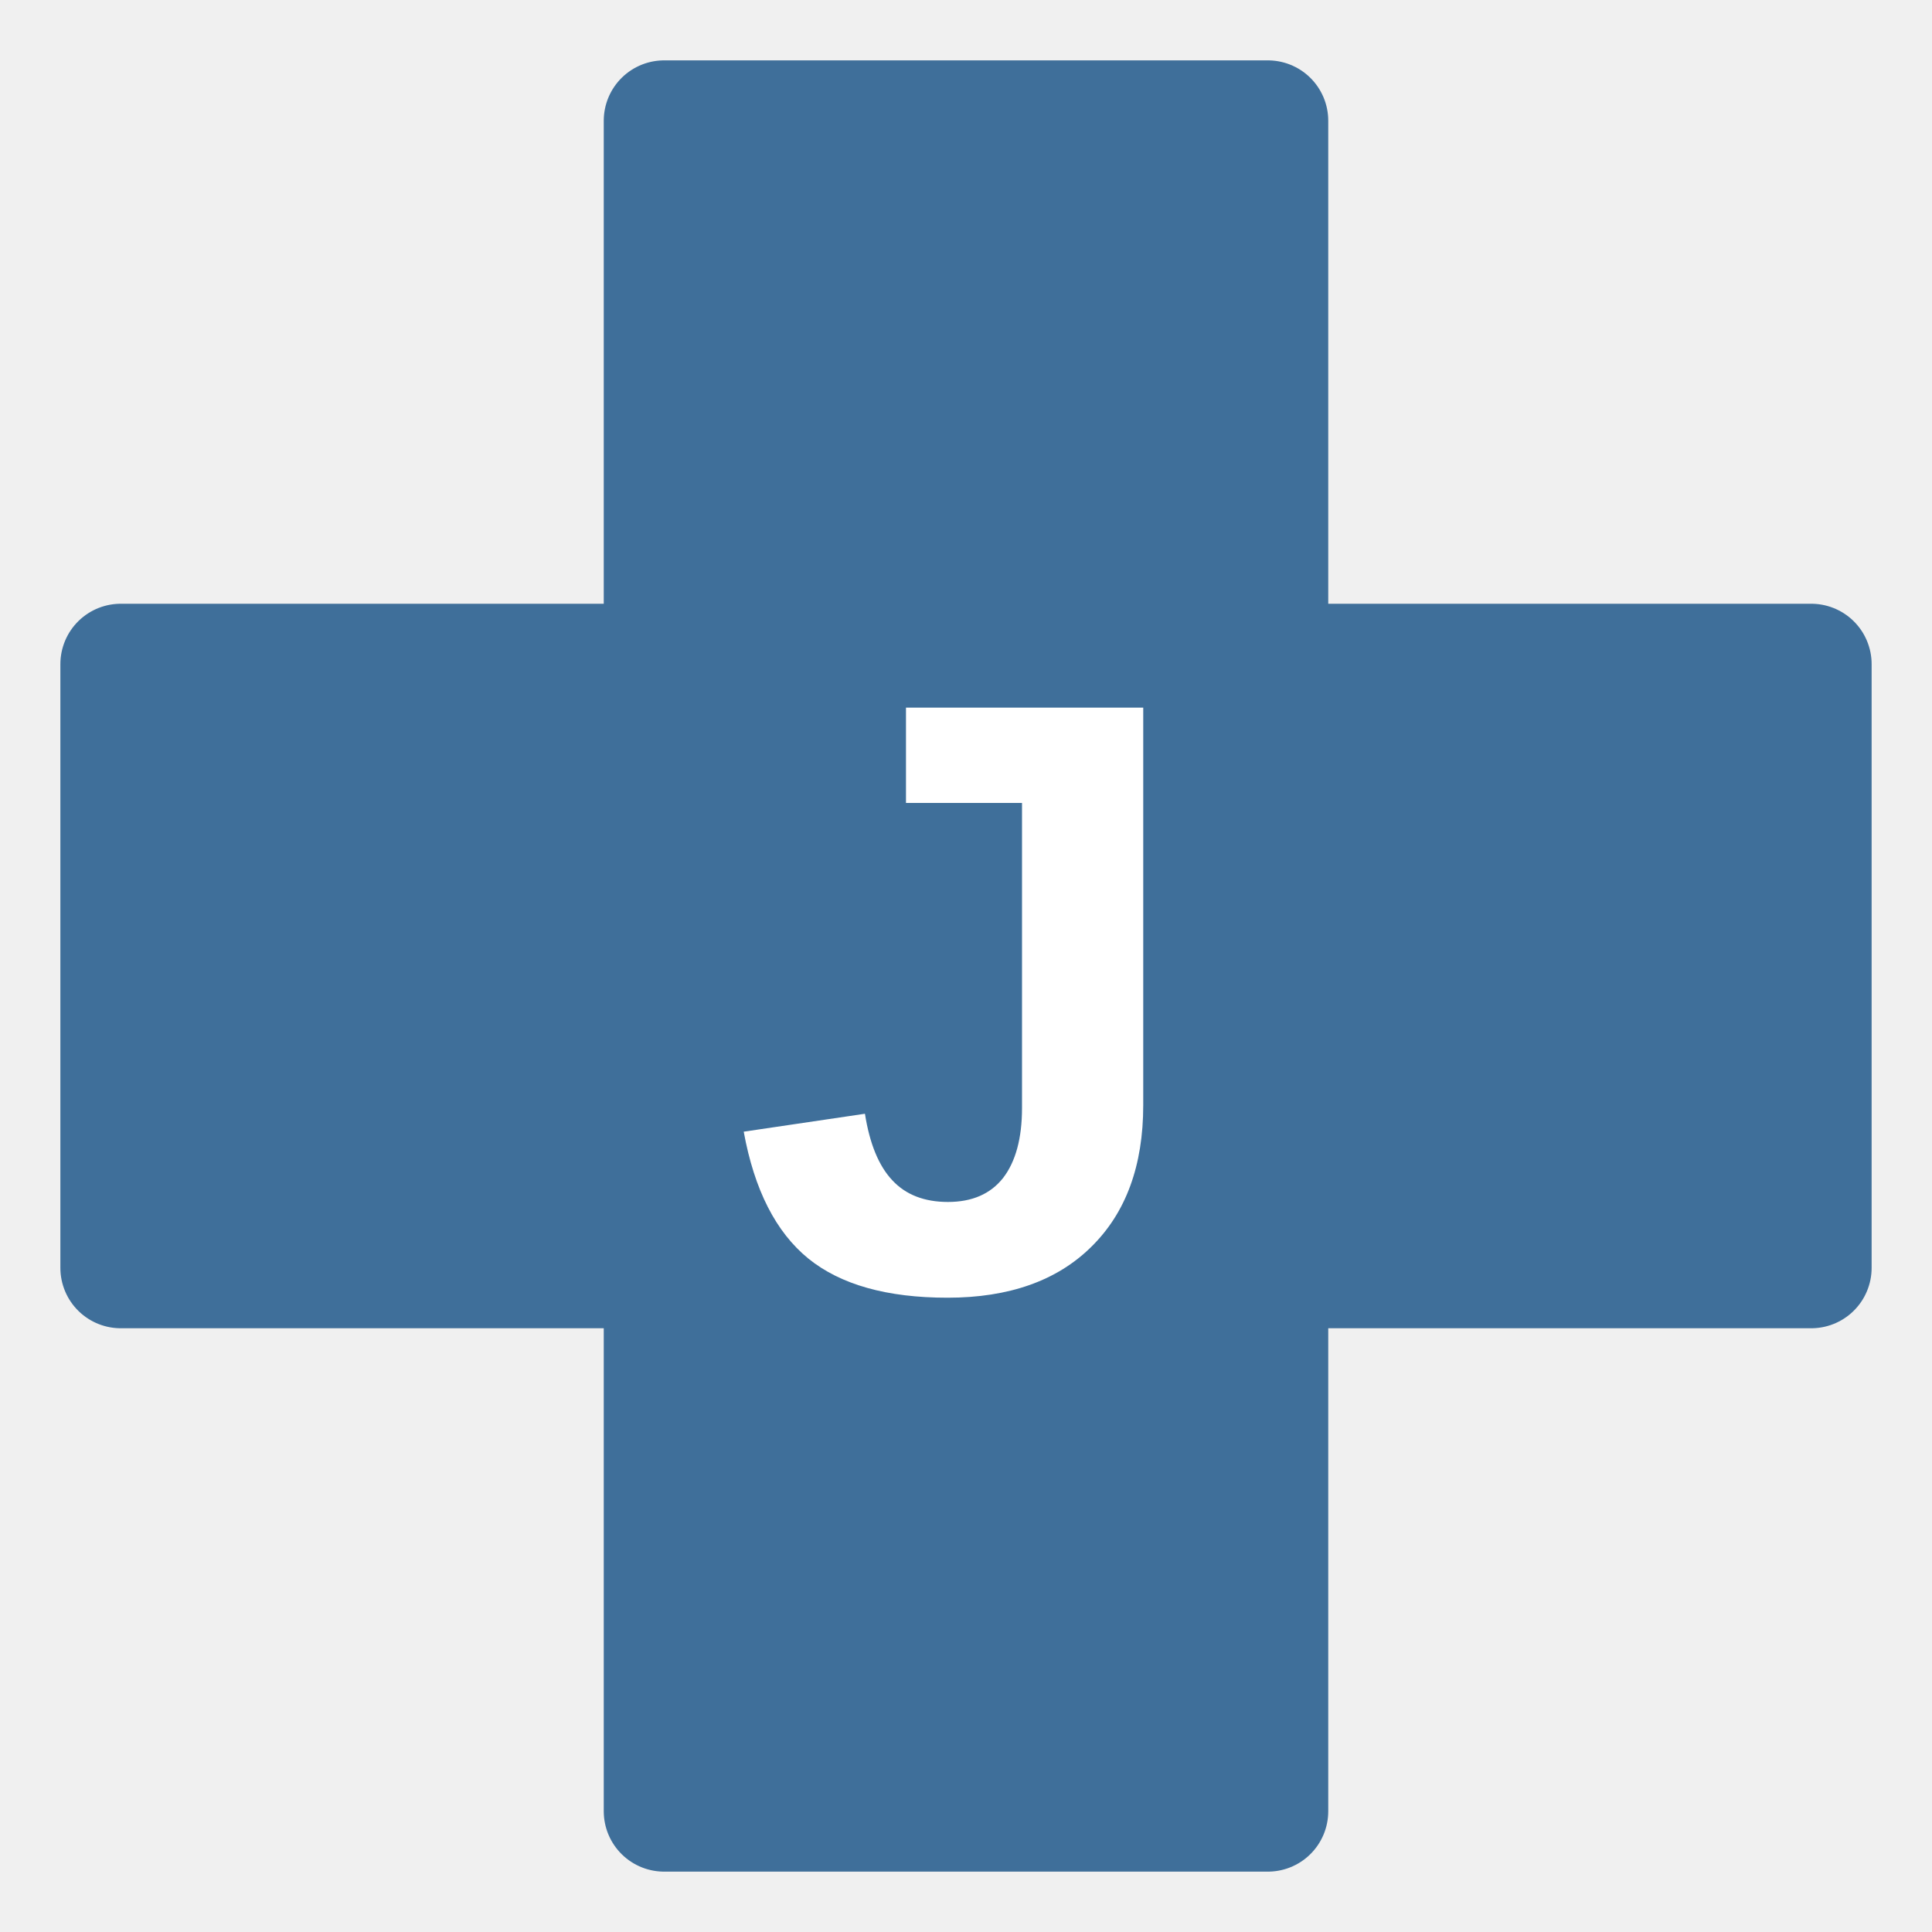
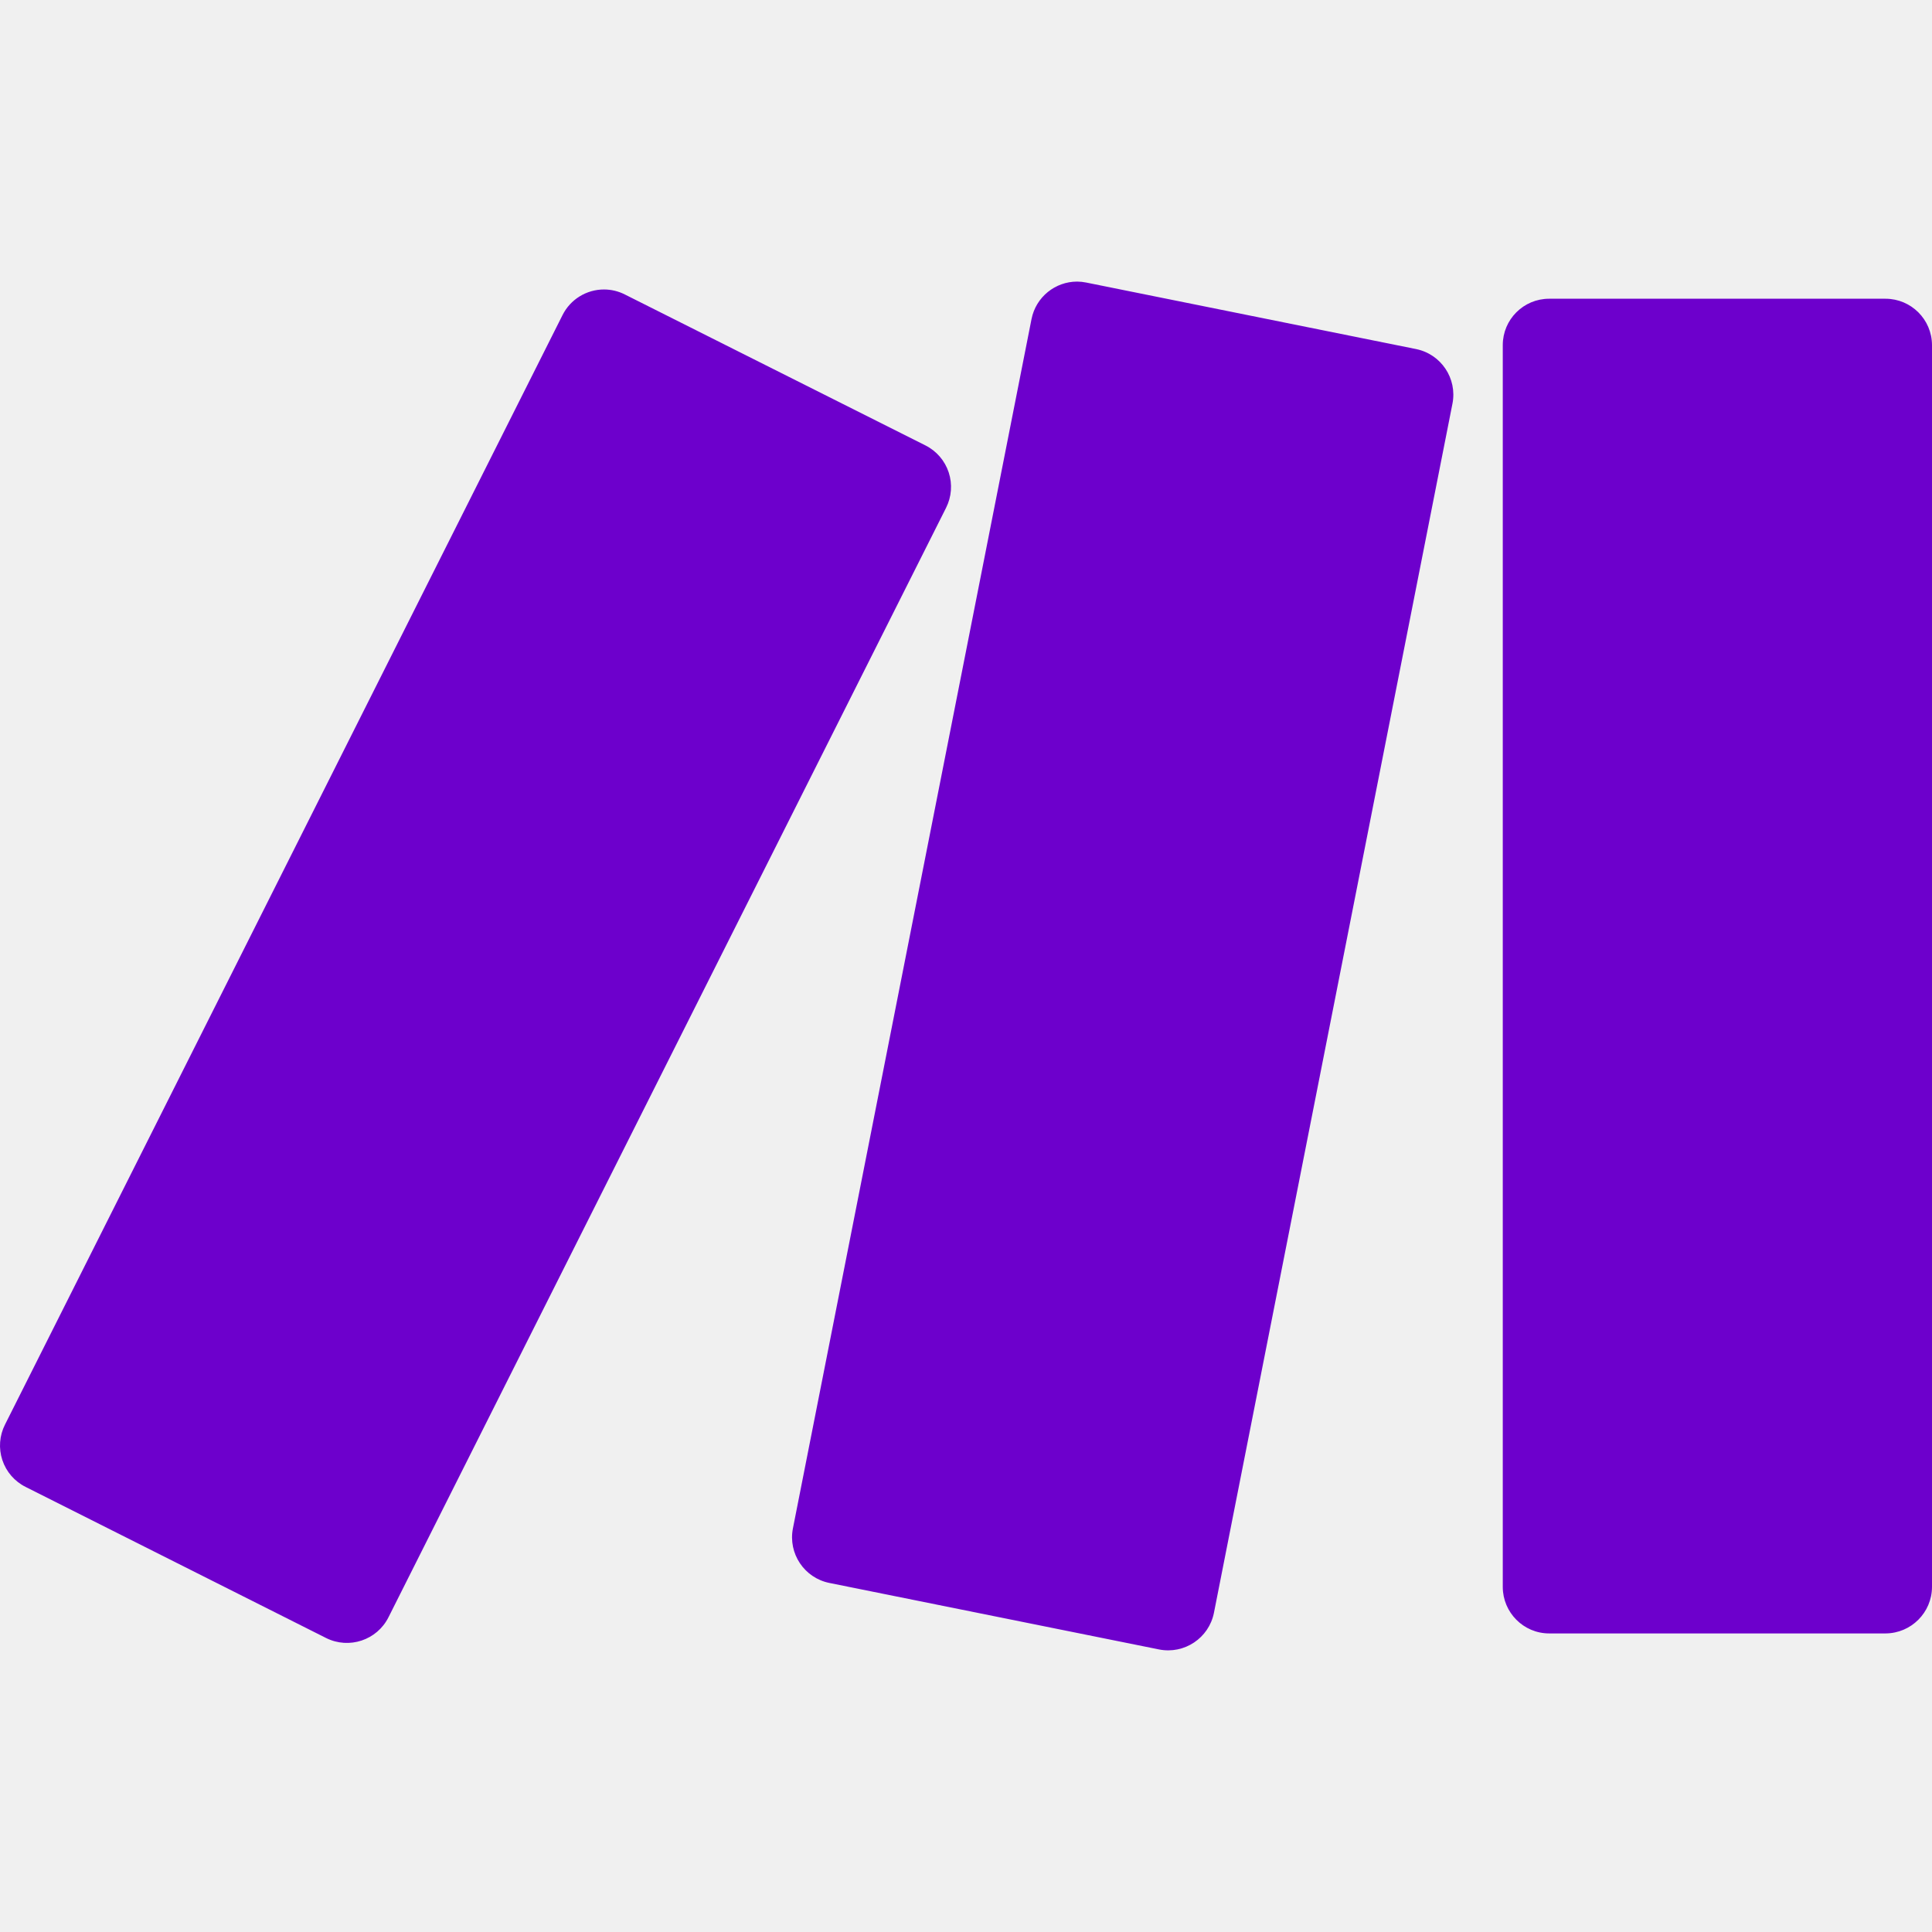
- <svg xmlns="http://www.w3.org/2000/svg" viewBox="0 0 64 64" width="64" height="64" role="img" aria-label="J">
-   <path d="M22 4h20v18h18v20H42v18H22V42H4V22h18z" fill="#3f6f9a" stroke="#3f6f9a" stroke-width="4" stroke-linejoin="round" />
-   <text x="32" y="33" text-anchor="middle" dominant-baseline="central" font-family="Geist,system-ui,-apple-system,Segoe UI,Arial,sans-serif" font-weight="700" font-size="28" fill="#fff">J</text>
+ <svg xmlns="http://www.w3.org/2000/svg" role="img" fill="#6D00CC" viewBox="0 0 24 24">
+   <path d="M13.38 3.498c-.27 0-.511.19-.566.465L9.85 18.986a.578.578 0 0 0 .453.678l4.095.826a.58.58 0 0 0 .682-.455l2.963-15.021a.578.578 0 0 0-.453-.678l-4.096-.826a.589.589 0 0 0-.113-.012zm-5.876.098a.576.576 0 0 0-.516.318L.062 17.697a.575.575 0 0 0 .256.774l3.733 1.877a.578.578 0 0 0 .775-.258l6.926-13.781a.577.577 0 0 0-.256-.776L7.762 3.658a.571.571 0 0 0-.258-.062zm11.74.115a.576.576 0 0 0-.576.576v15.426c0 .318.258.578.576.578h4.178a.58.58 0 0 0 .578-.578V4.287a.578.578 0 0 0-.578-.576Z" />
</svg>
